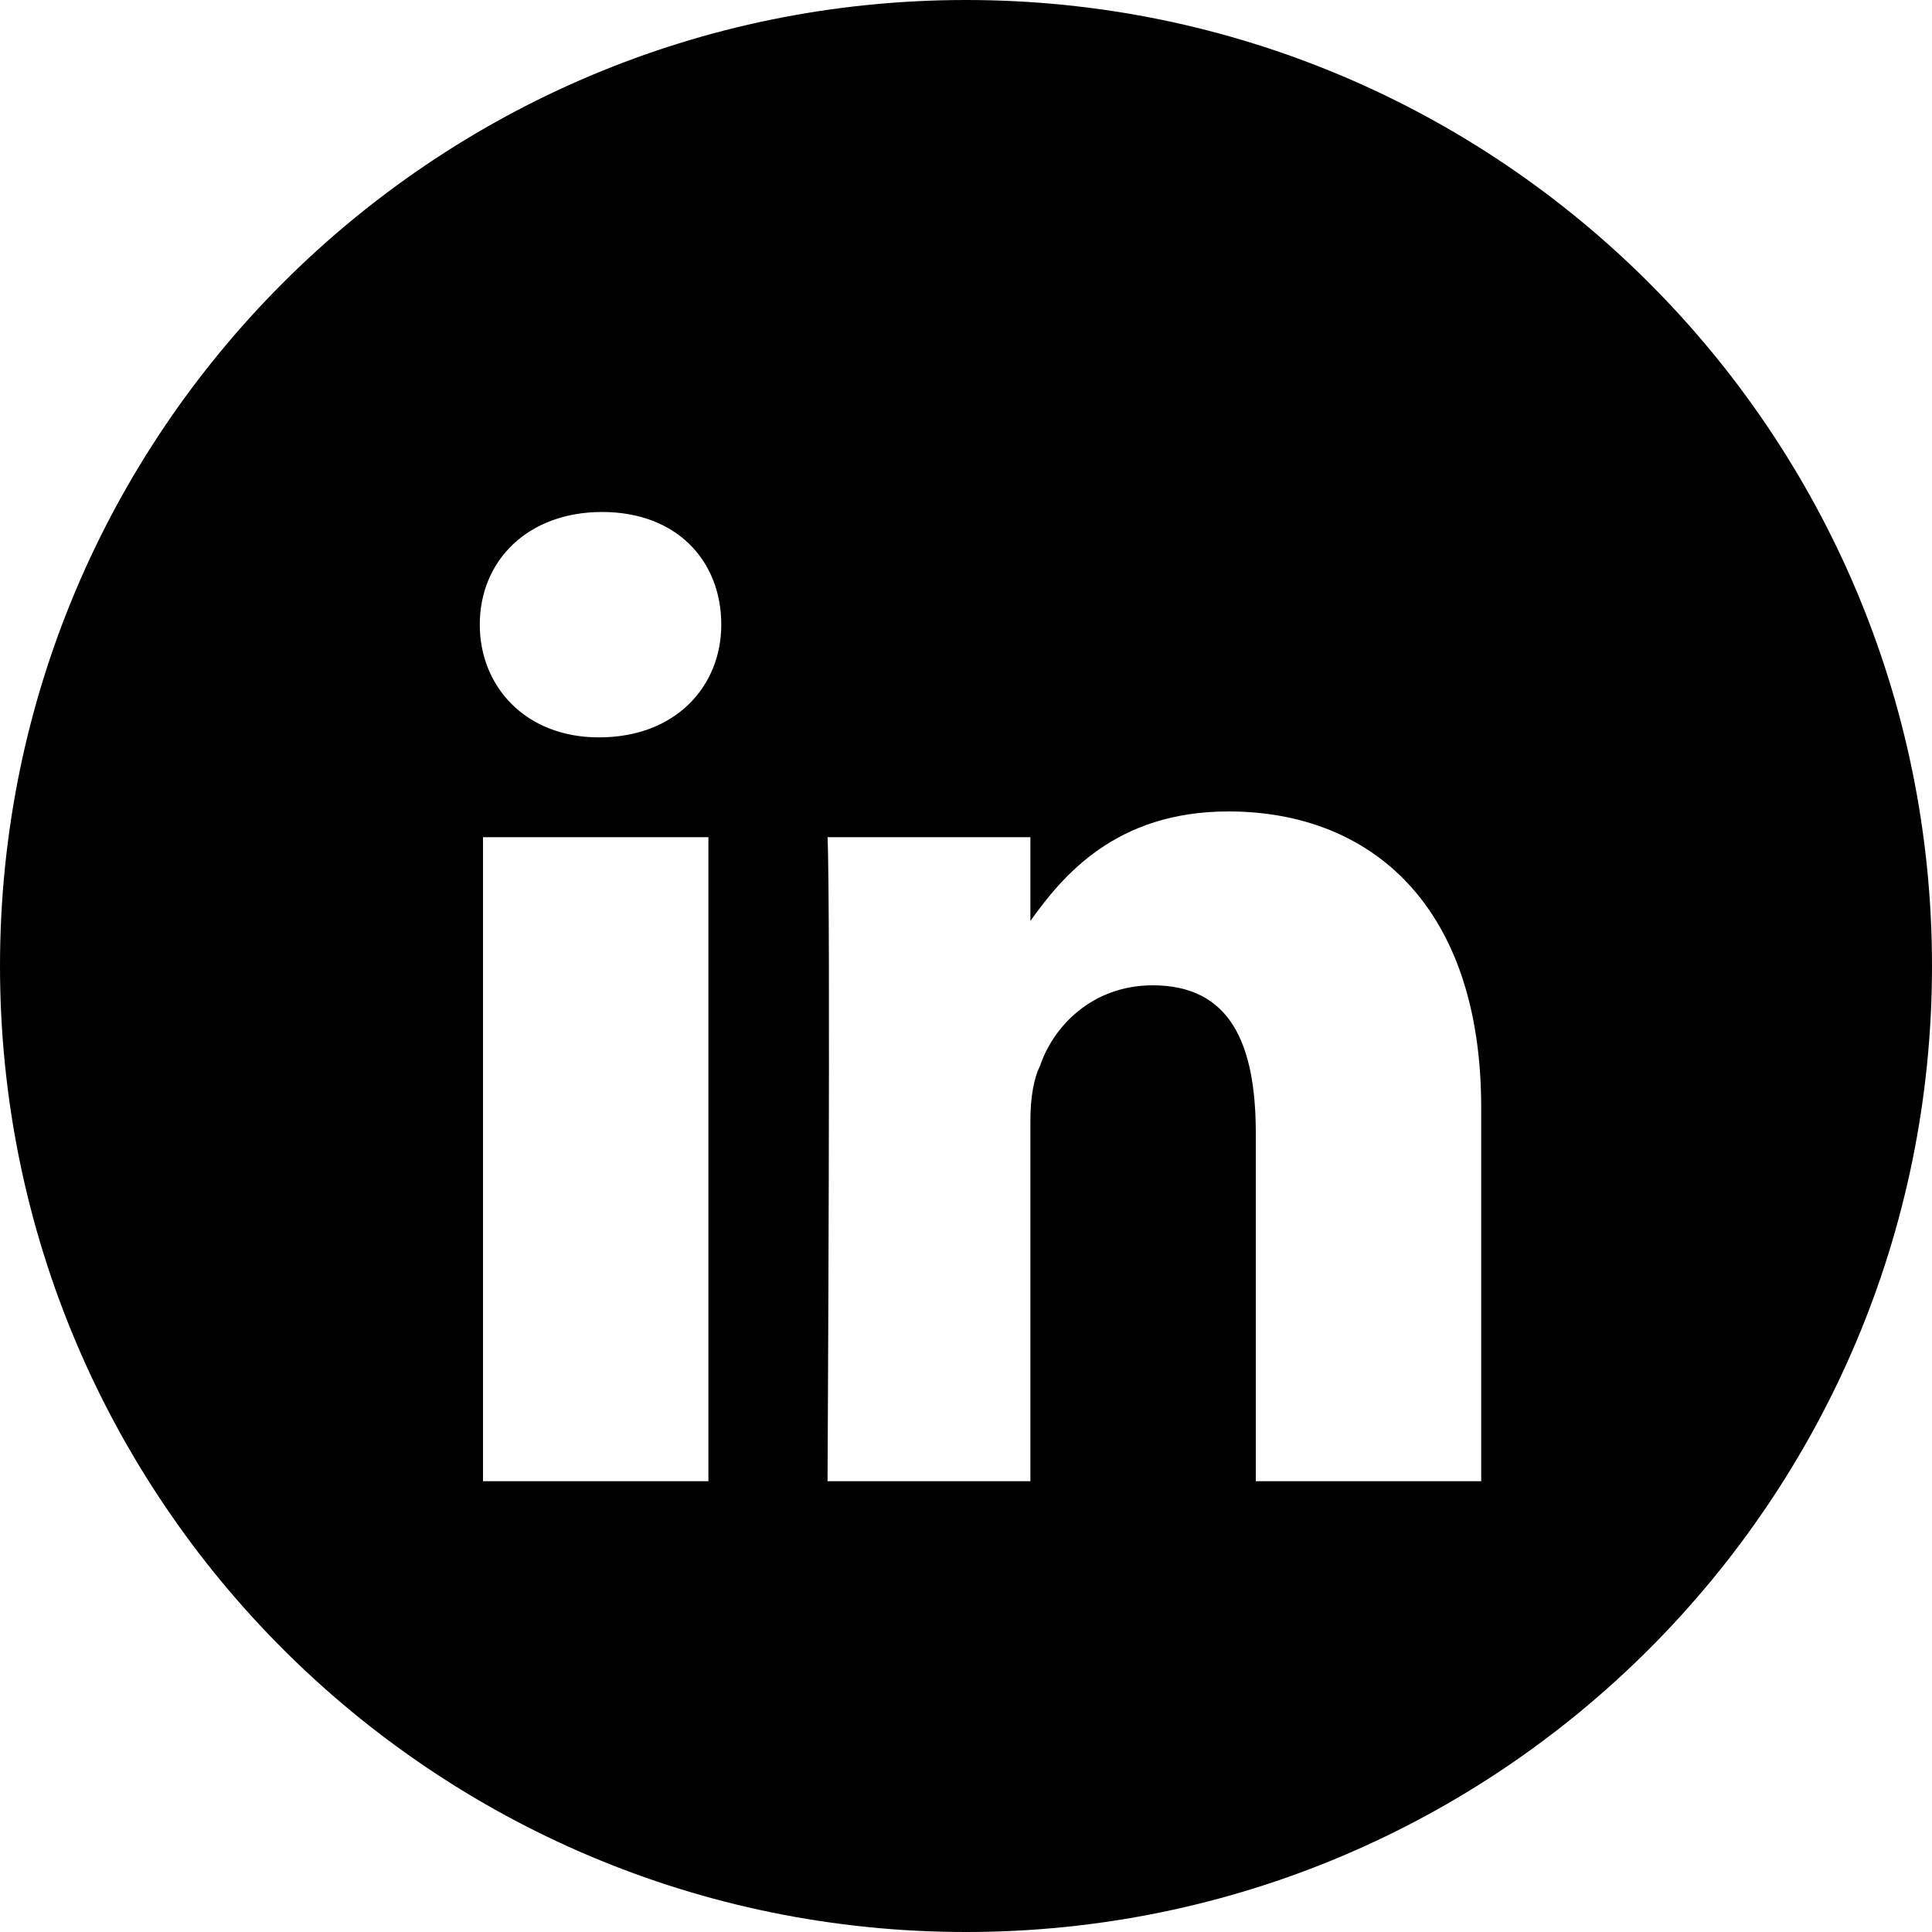
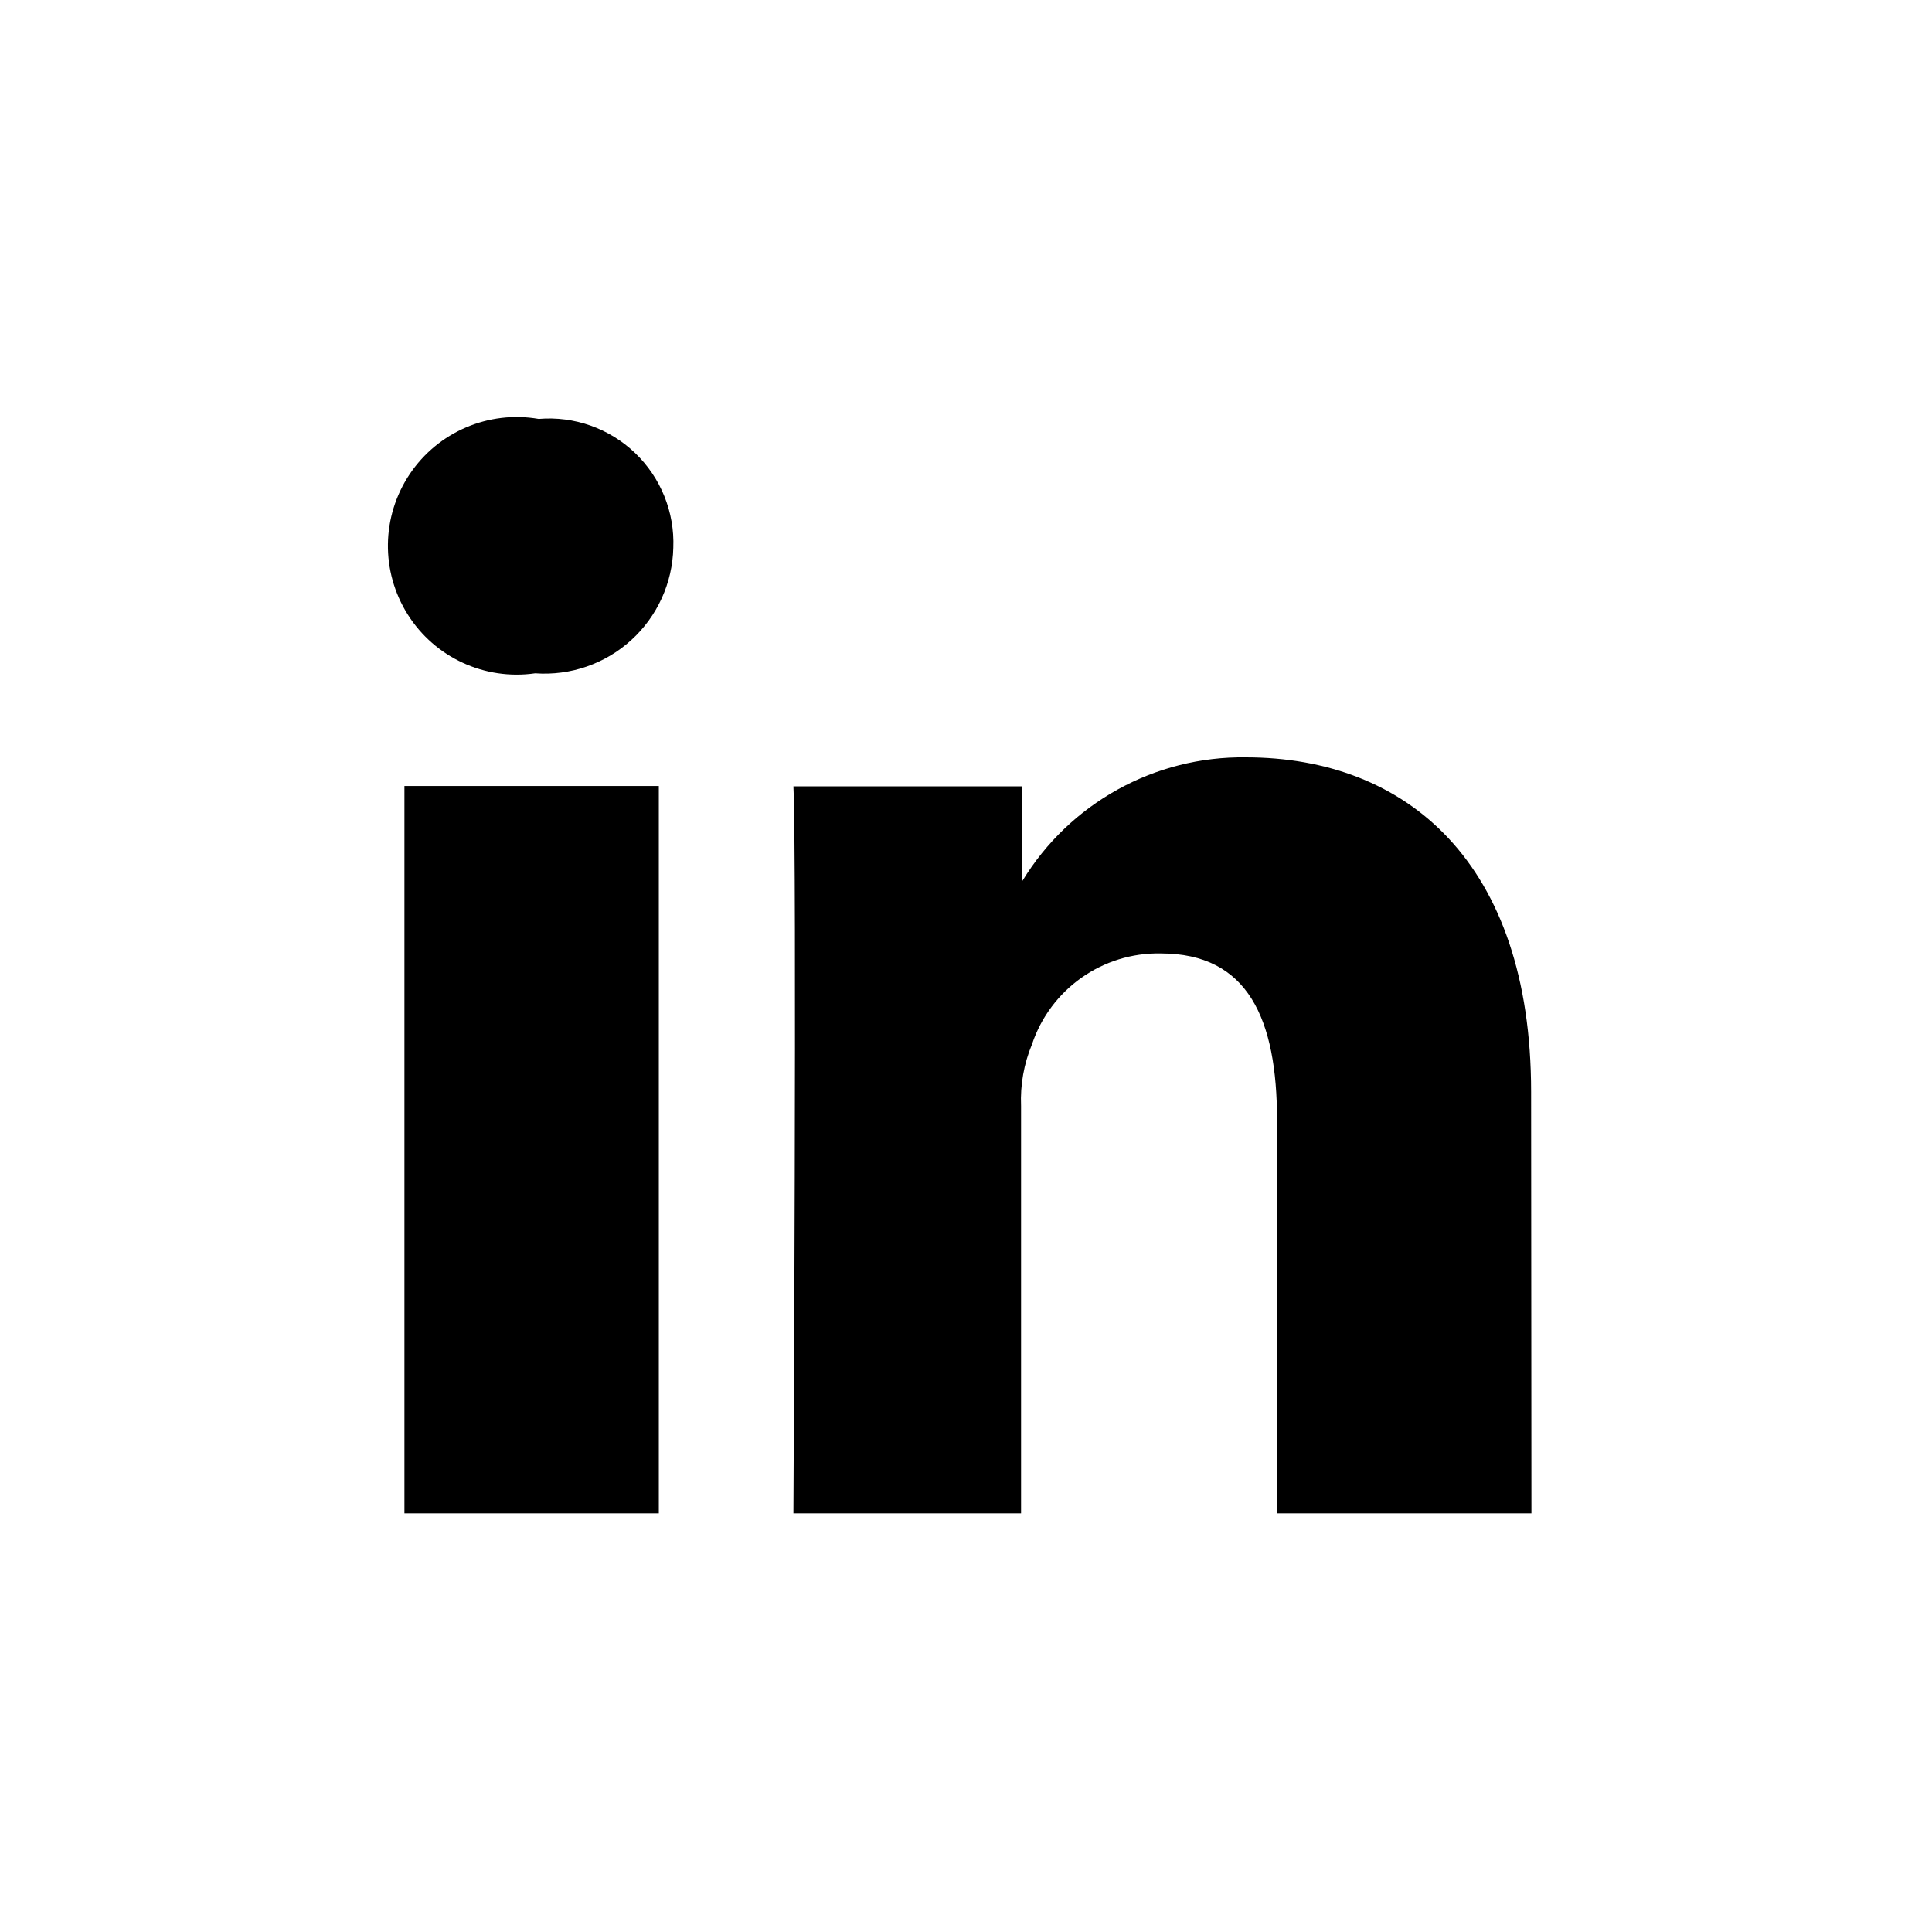
<svg xmlns="http://www.w3.org/2000/svg" version="1.1" x="0px" y="0px" viewBox="0 0 60 60" xml:space="preserve" aria-labelledby="icn-linkedin" role="img">
  <g>
-     <path d="M30,0C13.43,0,0,13.43,0,30s13.43,30,30,30s30-13.43,30-30S46.57,0,30,0z M22,46h-7V26h7V46         z M18.6,22.9c-2.3,0-3.7-1.6-3.7-3.5c0-2,1.5-3.5,3.8-3.5s3.7,1.5,3.7,3.5C22.4,21.3,21,22.9,18.6,22.9z M46,46h-7V35.2         c0-2.8-0.8-4.6-3.2-4.6c-1.9,0-3.1,1.3-3.5,2.5c-0.2,0.4-0.3,1-0.3,1.7V46h-6.3c0,0,0.1-18,0-20H32v2.6c1-1.4,2.65-3.4,6.15-3.4         c4.4,0,7.85,2.9,7.85,9.2V46z" />
+     <path d="M20.46,47h-7.9V24.41h7.9ZM16.62,20.91a4,4,0,1,1,.11-7.9,3.86,3.86,0,0,1,4.18,4A4,4,0,0,1,16.62,20.91ZM47.56,47h-7.9V34.8c0-3.16-.9-5.19-3.61-5.19a4.13,4.13,0,0,0-4,2.82,4.5,4.5,0,0,0-.34,1.92V47H24.64s.11-20.32,0-22.58h7.11v2.94a8,8,0,0,1,6.94-3.84c5,0,8.86,3.27,8.86,10.39Z" />
  </g>
</svg>
